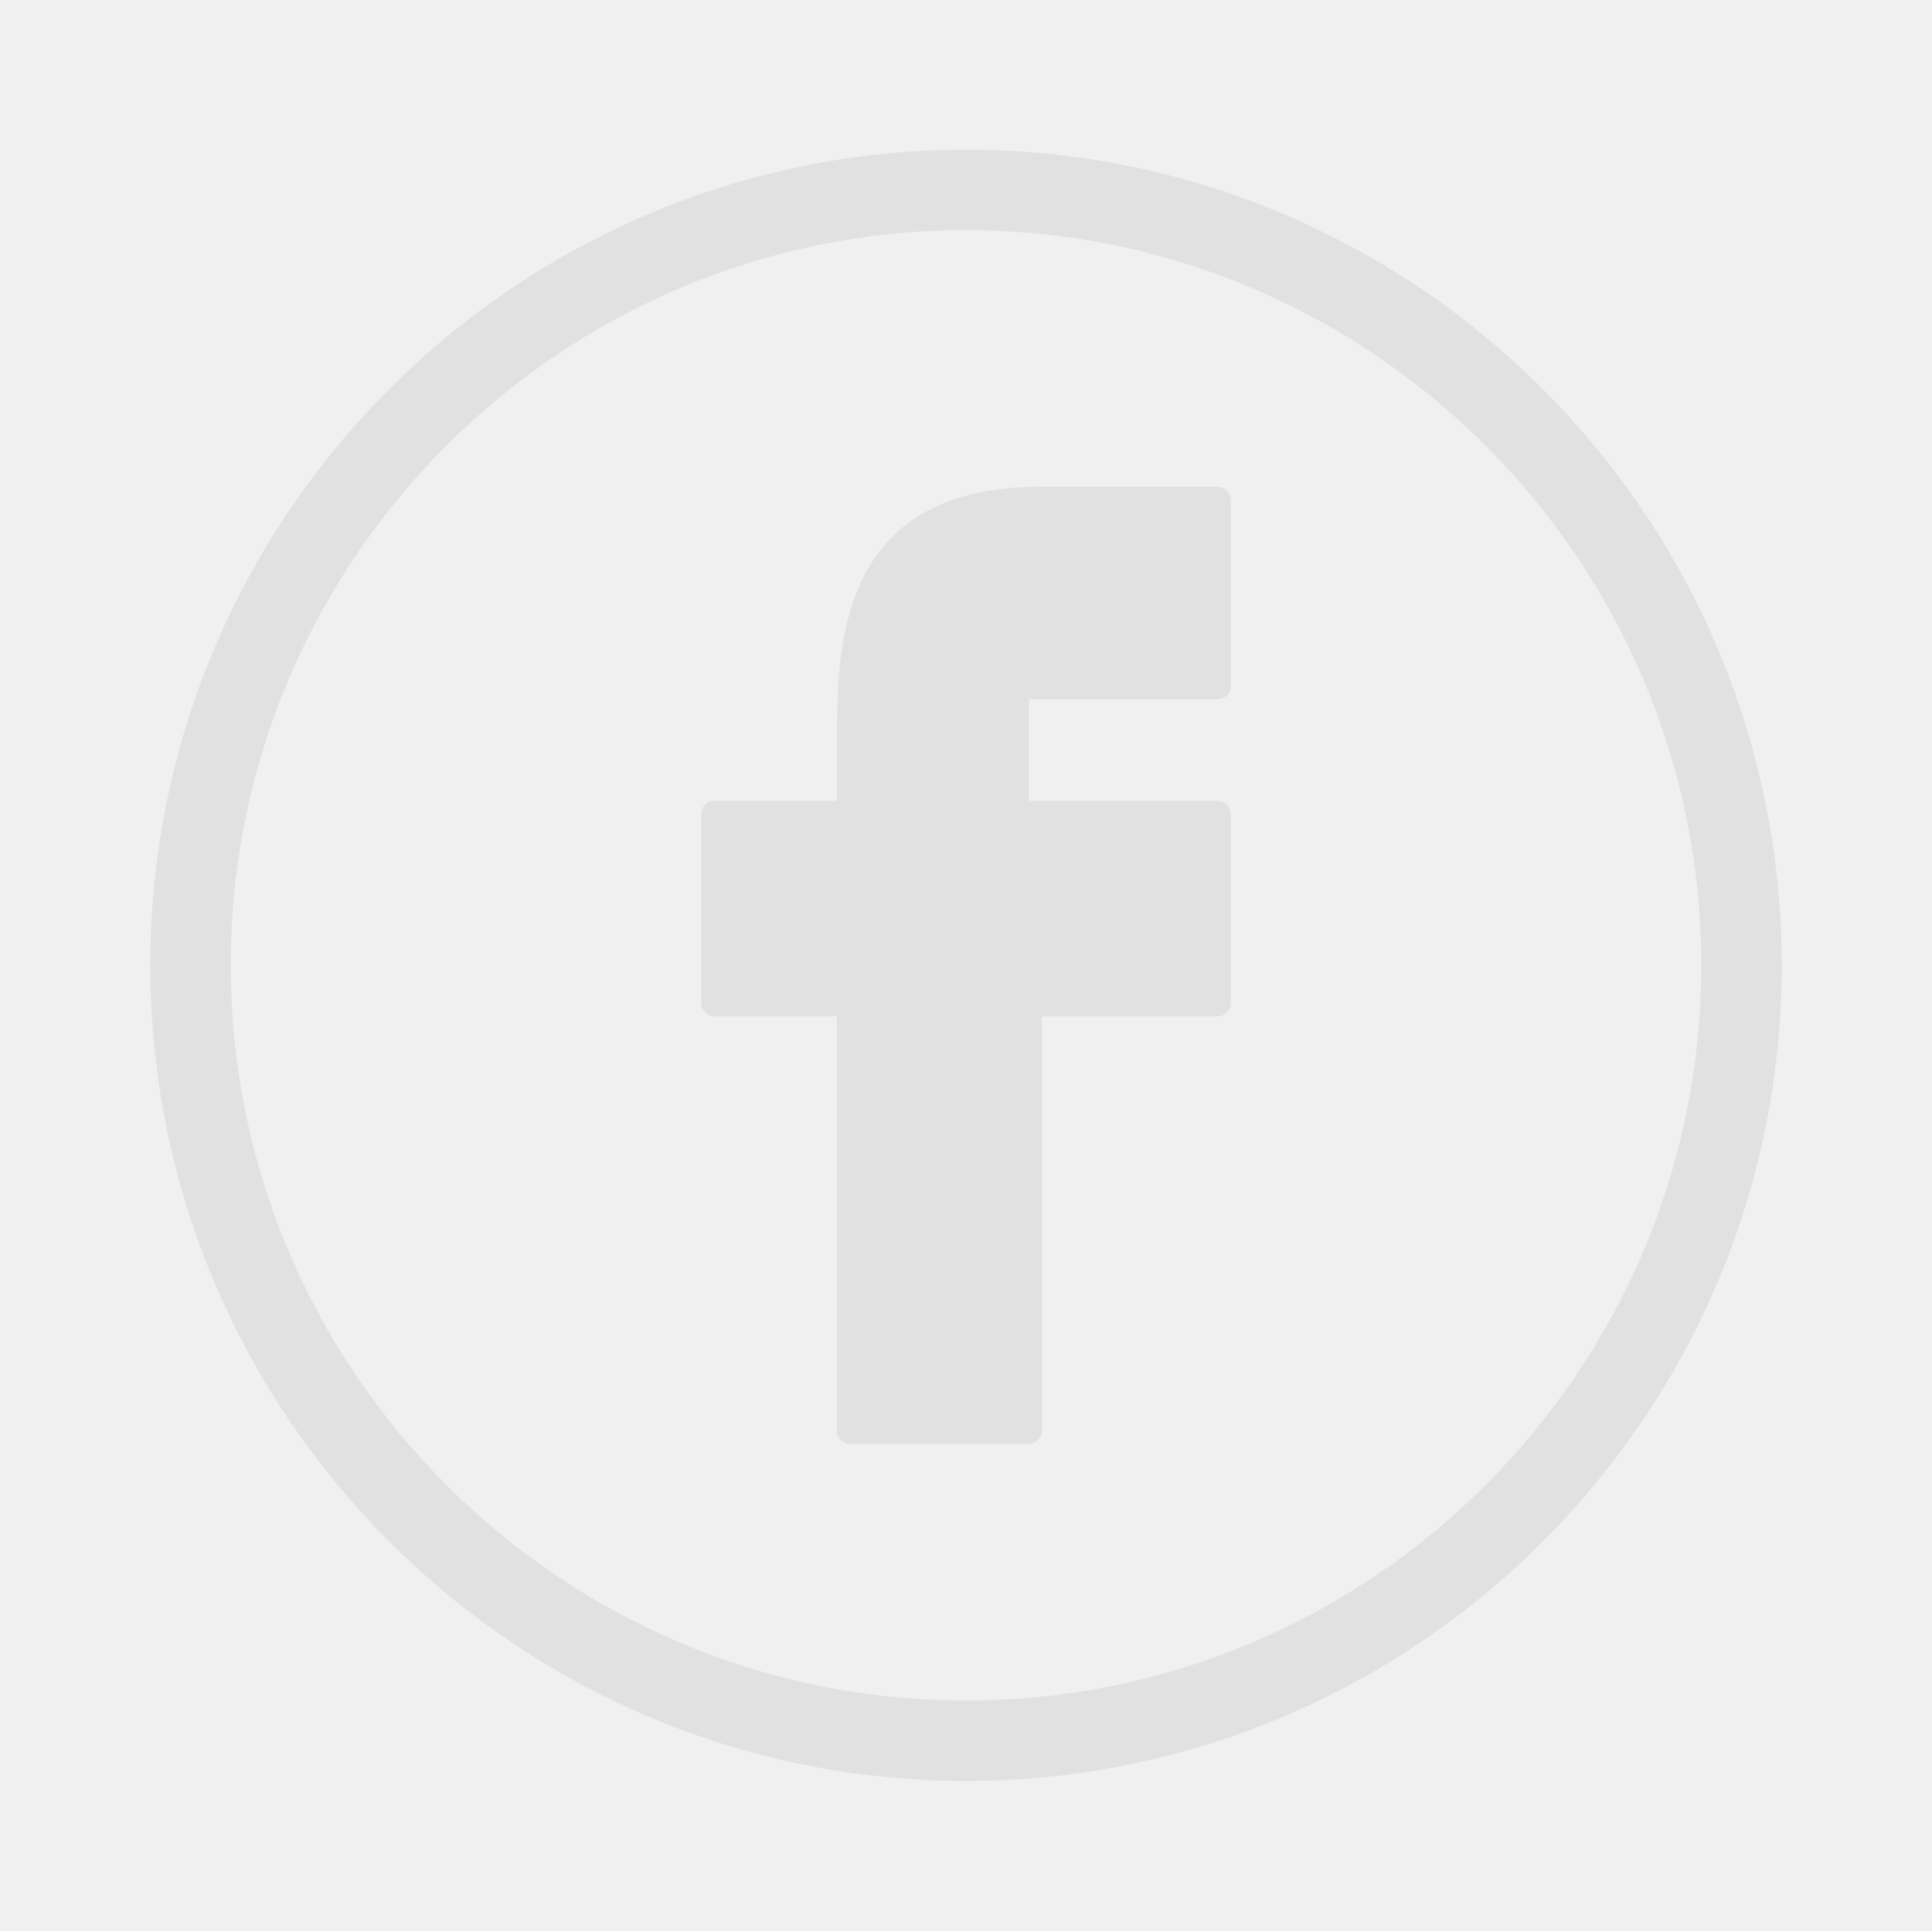
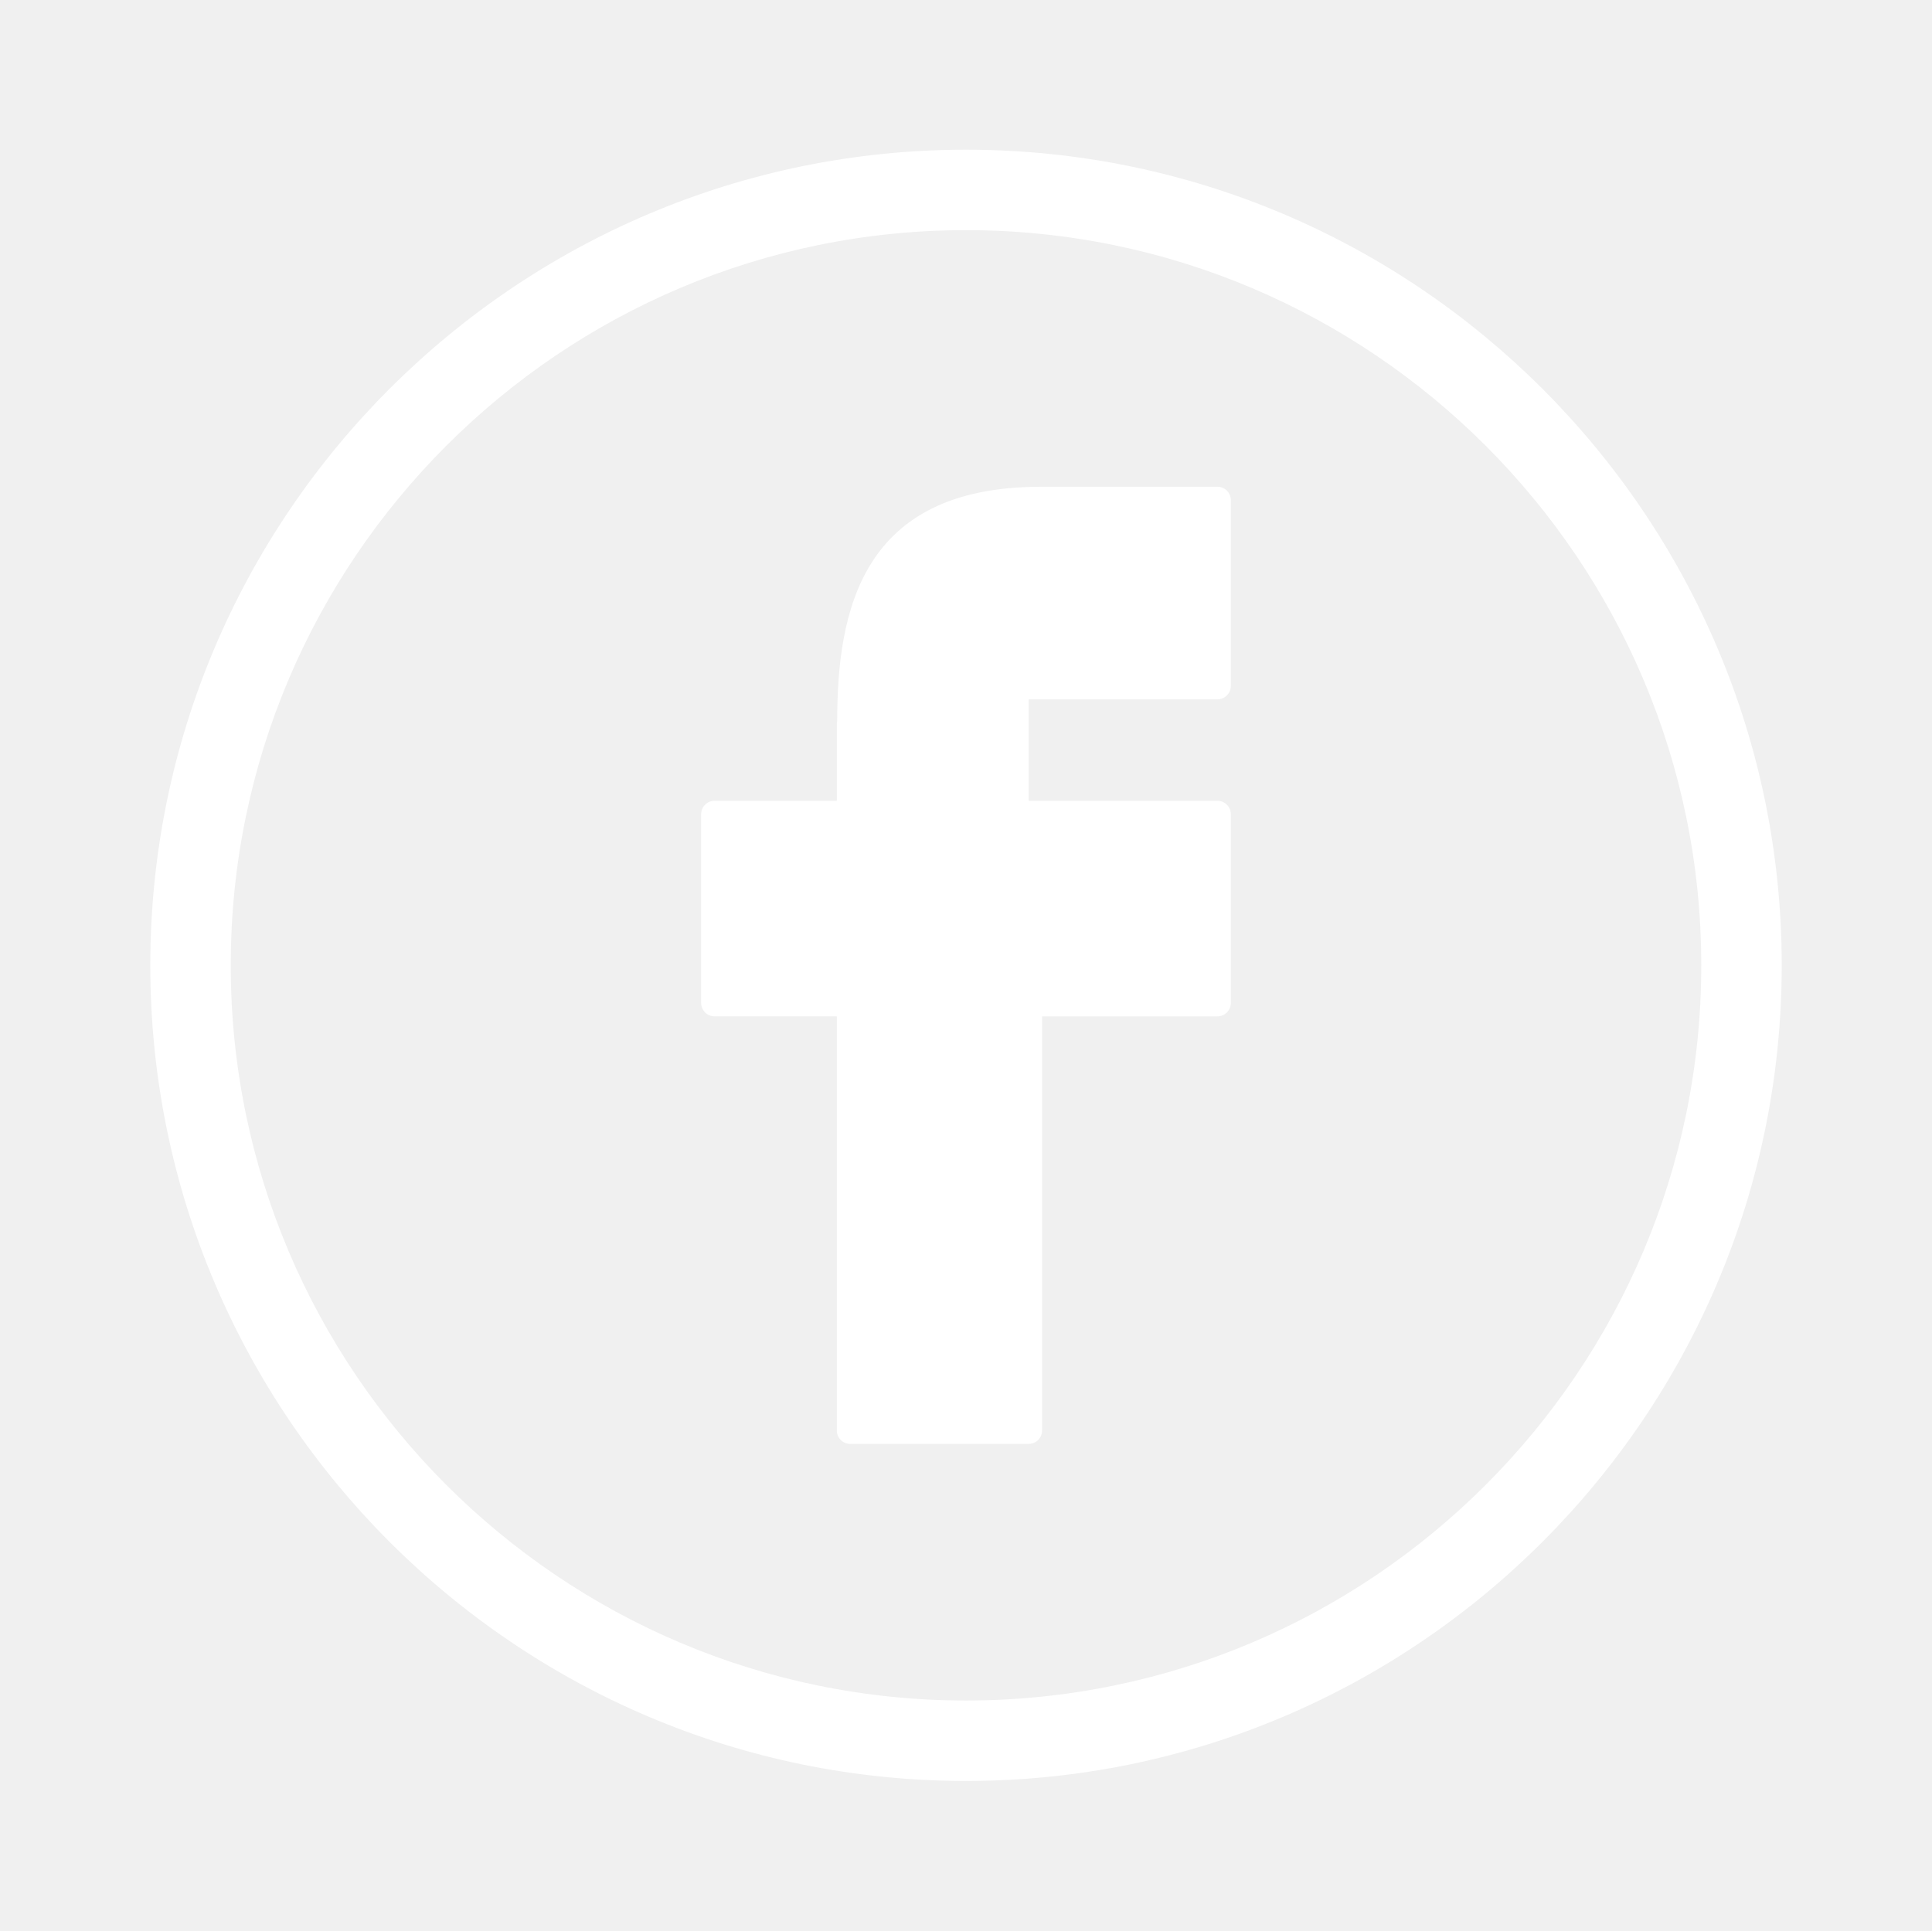
<svg xmlns="http://www.w3.org/2000/svg" version="1.1" id="Facebook" x="0px" y="0px" width="144.083px" height="144px" viewBox="0 0 144.083 144" enable-background="new 0 0 144.083 144" xml:space="preserve">
-   <path fill="#E1E1E1" d="M72.041,11.166c-33.543,0-60.833,27.29-60.833,60.834c0,33.545,27.29,60.834,60.833,60.834  c33.544,0,60.835-27.289,60.835-60.834C132.875,38.456,105.584,11.166,72.041,11.166z M72.041,126.834  c-30.235,0-54.833-24.598-54.833-54.834c0-30.235,24.598-54.834,54.833-54.834c30.235,0,54.835,24.599,54.835,54.834  C126.875,102.236,102.276,126.834,72.041,126.834z" />
-   <path fill="#E1E1E1" d="M90.792,36.304H77.596c-0.031,0-0.061,0.001-0.09,0.004c-13.323,0.042-15.063,9.345-15.07,17.476  c-0.018,0.076-0.028,0.154-0.028,0.235v5.708h-9.118c-0.552,0-1,0.448-1,1v14.077c0,0.553,0.448,1,1,1h9.118v30.891  c0,0.553,0.448,1,1,1h13.307c0.553,0,1-0.447,1-1V75.805h13.076c0.553,0,1-0.447,1-1V60.728c0-0.552-0.447-1-1-1H76.715v-7.567  h14.076c0.553,0,1-0.448,1-1V37.304C91.792,36.752,91.344,36.304,90.792,36.304z" />
+   <path fill="#FFFFFF" d="M72.041,11.166c-33.543,0-60.833,27.29-60.833,60.834c0,33.545,27.29,60.834,60.833,60.834  c33.544,0,60.835-27.289,60.835-60.834C132.875,38.456,105.584,11.166,72.041,11.166z M72.041,126.834  c-30.235,0-54.833-24.598-54.833-54.834c0-30.235,24.598-54.834,54.833-54.834c30.235,0,54.835,24.599,54.835,54.834  C126.875,102.236,102.276,126.834,72.041,126.834z" />
+   <path fill="#FFFFFF" d="M90.792,36.304H77.596c-0.031,0-0.061,0.001-0.09,0.004c-13.323,0.042-15.063,9.345-15.07,17.476  c-0.018,0.076-0.028,0.154-0.028,0.235v5.708h-9.118c-0.552,0-1,0.448-1,1v14.077c0,0.553,0.448,1,1,1h9.118v30.891  c0,0.553,0.448,1,1,1h13.307c0.553,0,1-0.447,1-1V75.805h13.076c0.553,0,1-0.447,1-1V60.728c0-0.552-0.447-1-1-1H76.715v-7.567  h14.076c0.553,0,1-0.448,1-1V37.304C91.792,36.752,91.344,36.304,90.792,36.304z" />
</svg>
